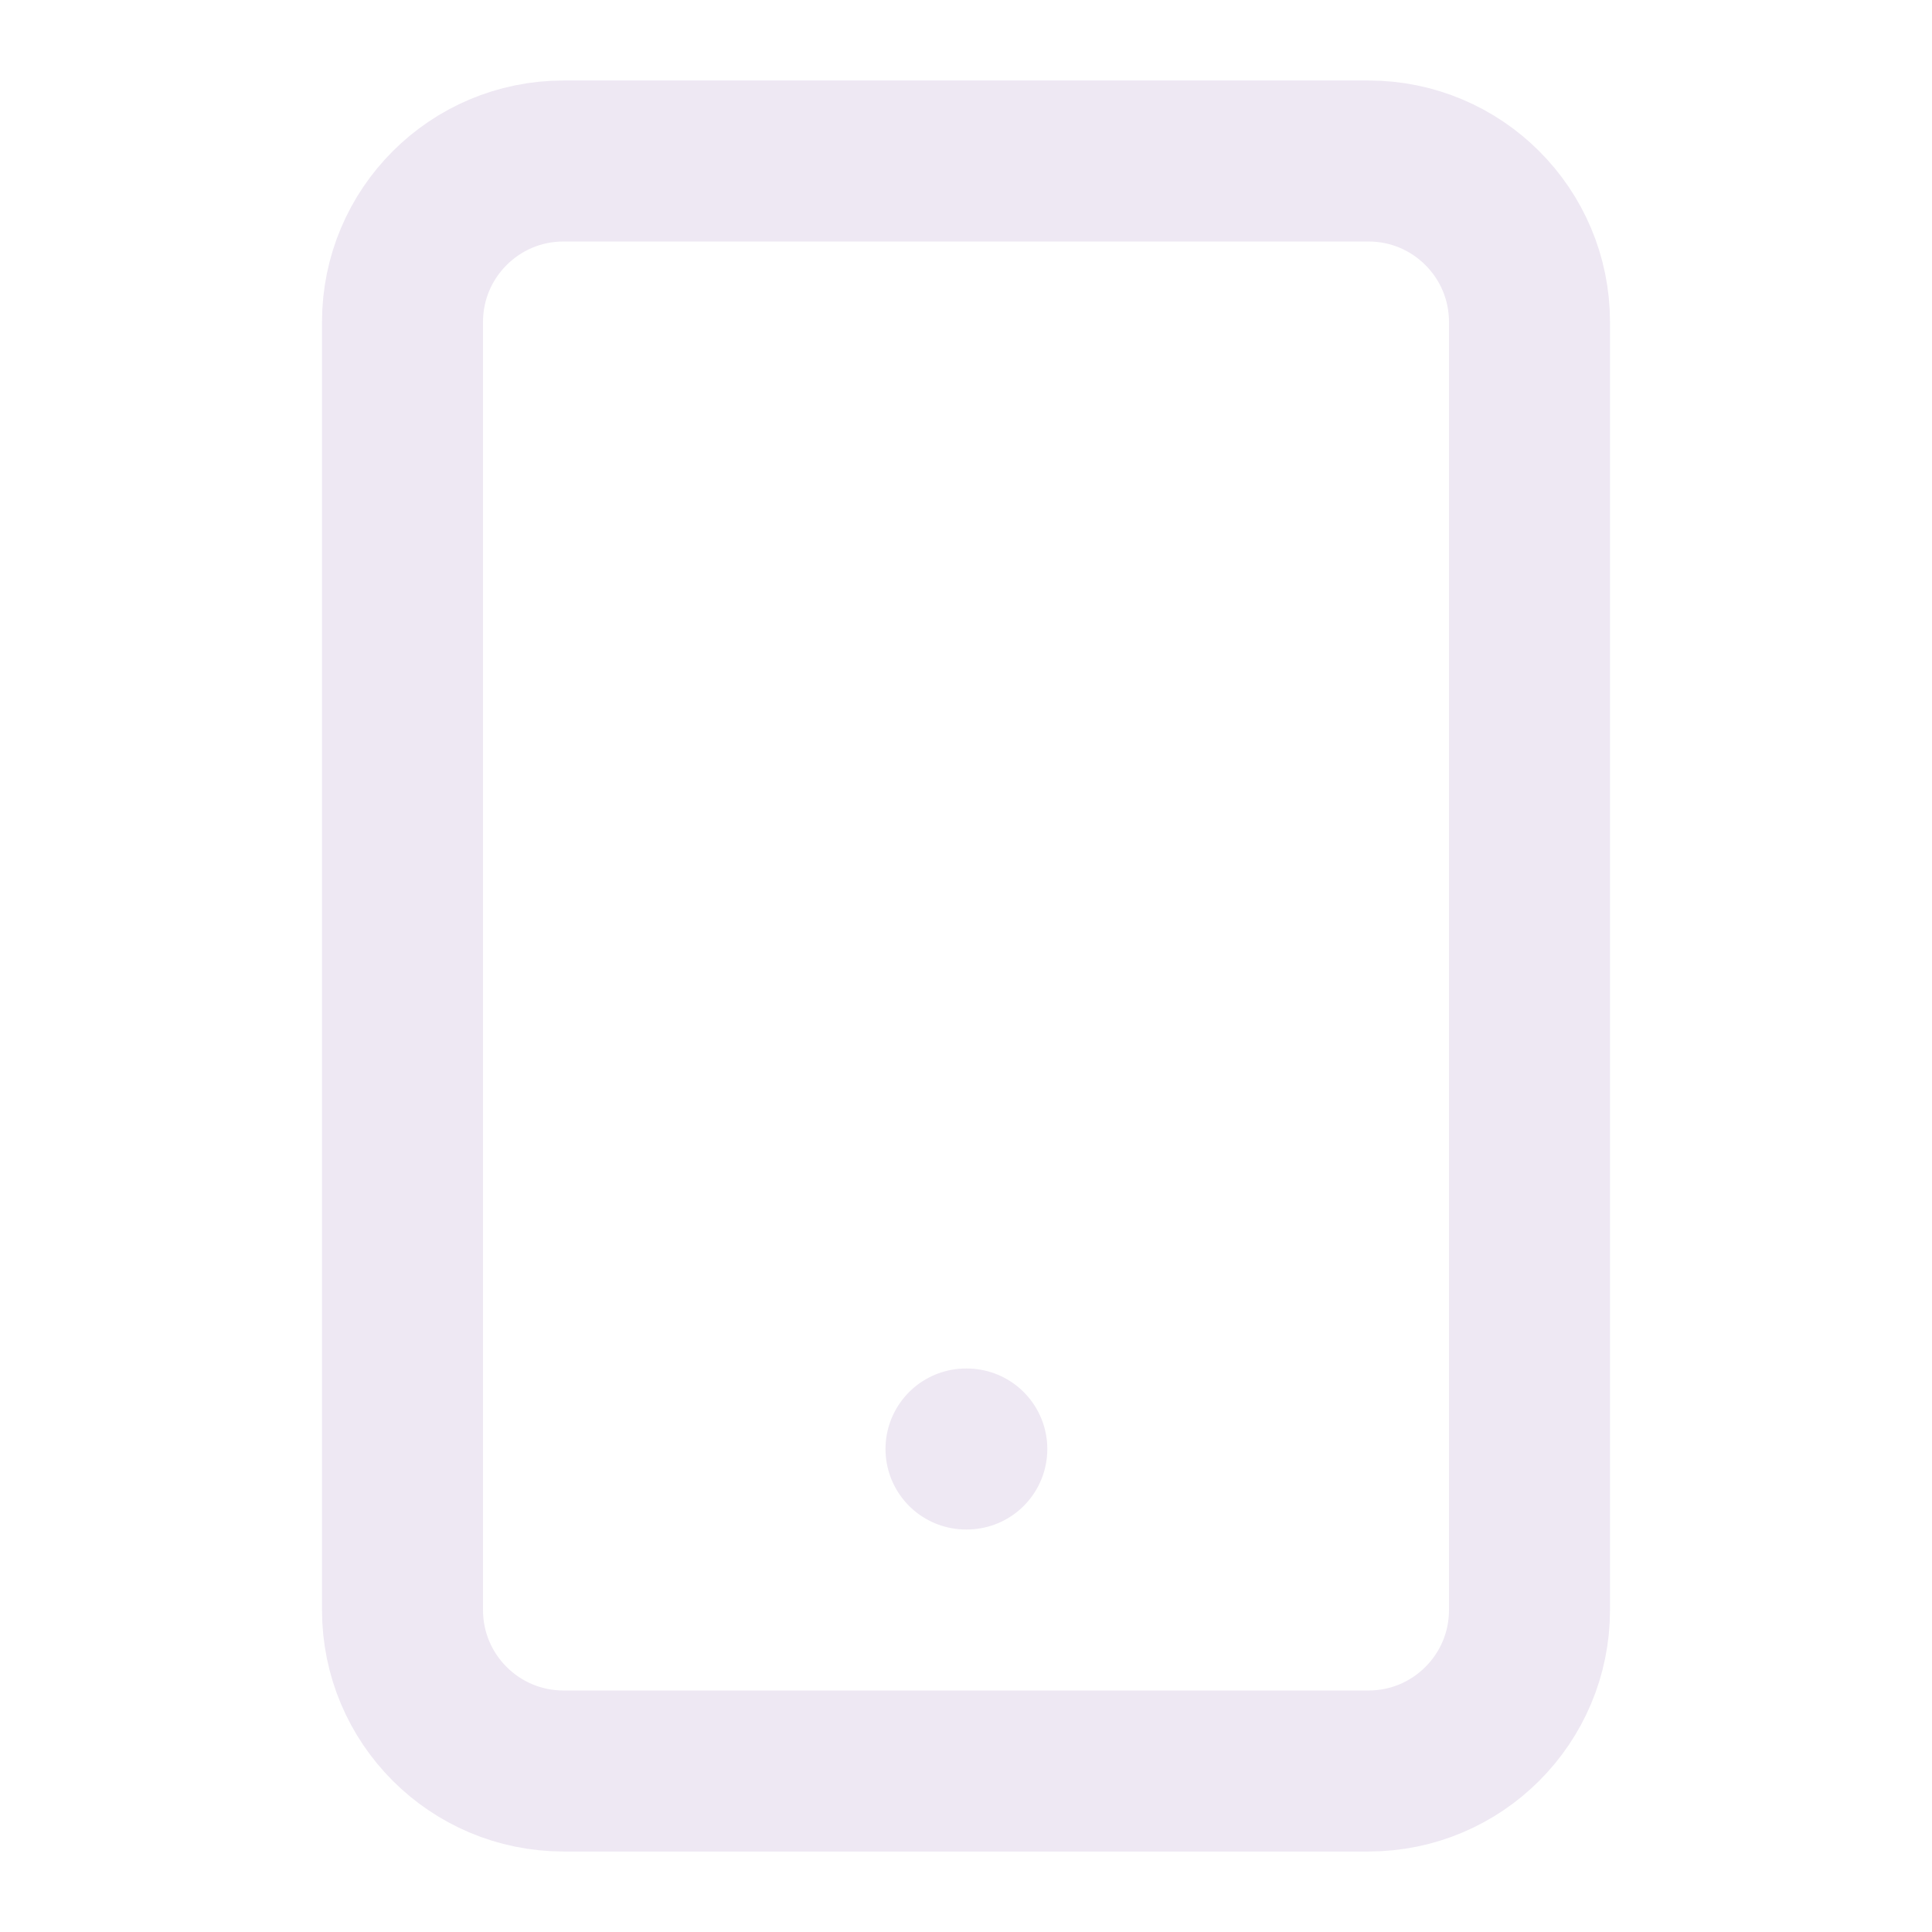
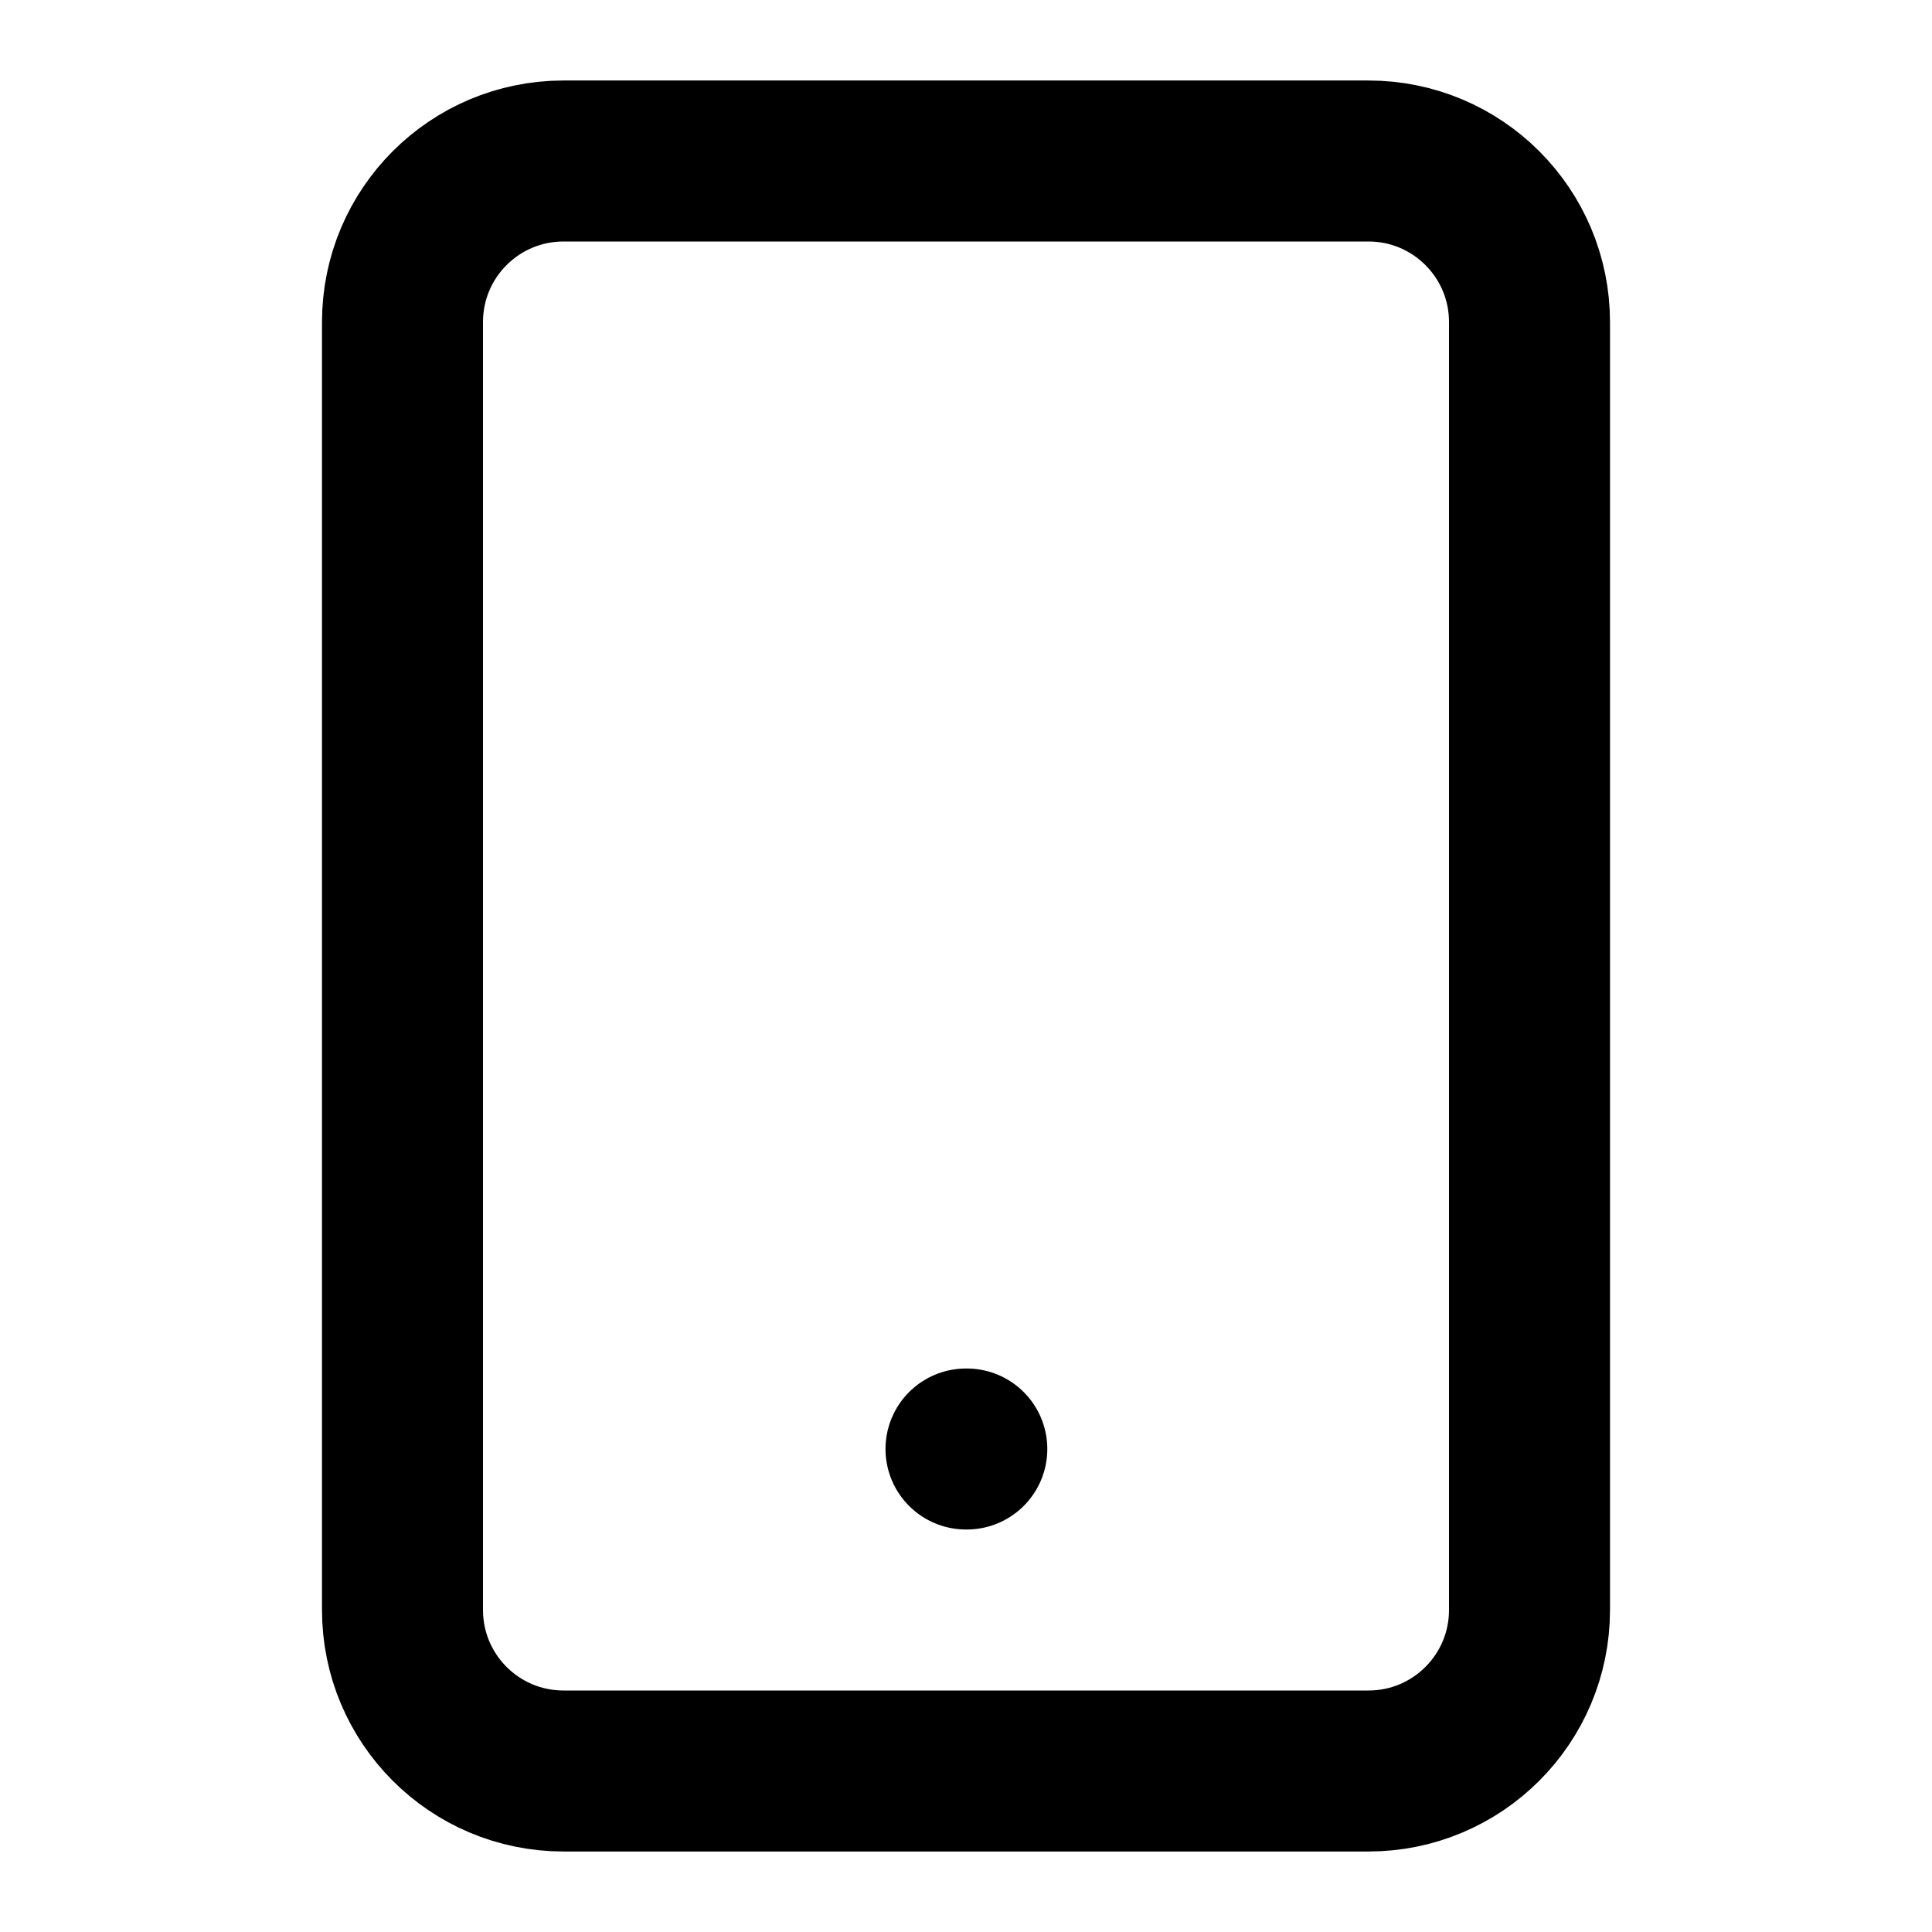
- <svg xmlns="http://www.w3.org/2000/svg" width="24" height="24" viewBox="0 0 24 24" fill="none" stroke="#eee8f3" stroke-width="2" stroke-linecap="round" stroke-linejoin="round">
+ <svg xmlns="http://www.w3.org/2000/svg" width="24" height="24" viewBox="0 0 24 24" fill="none" stroke="#000000" stroke-width="2" stroke-linecap="round" stroke-linejoin="round">
  <rect width="14" height="20" x="5" y="2" rx="2" ry="2" />
  <path d="M12 18h.01" />
</svg>
